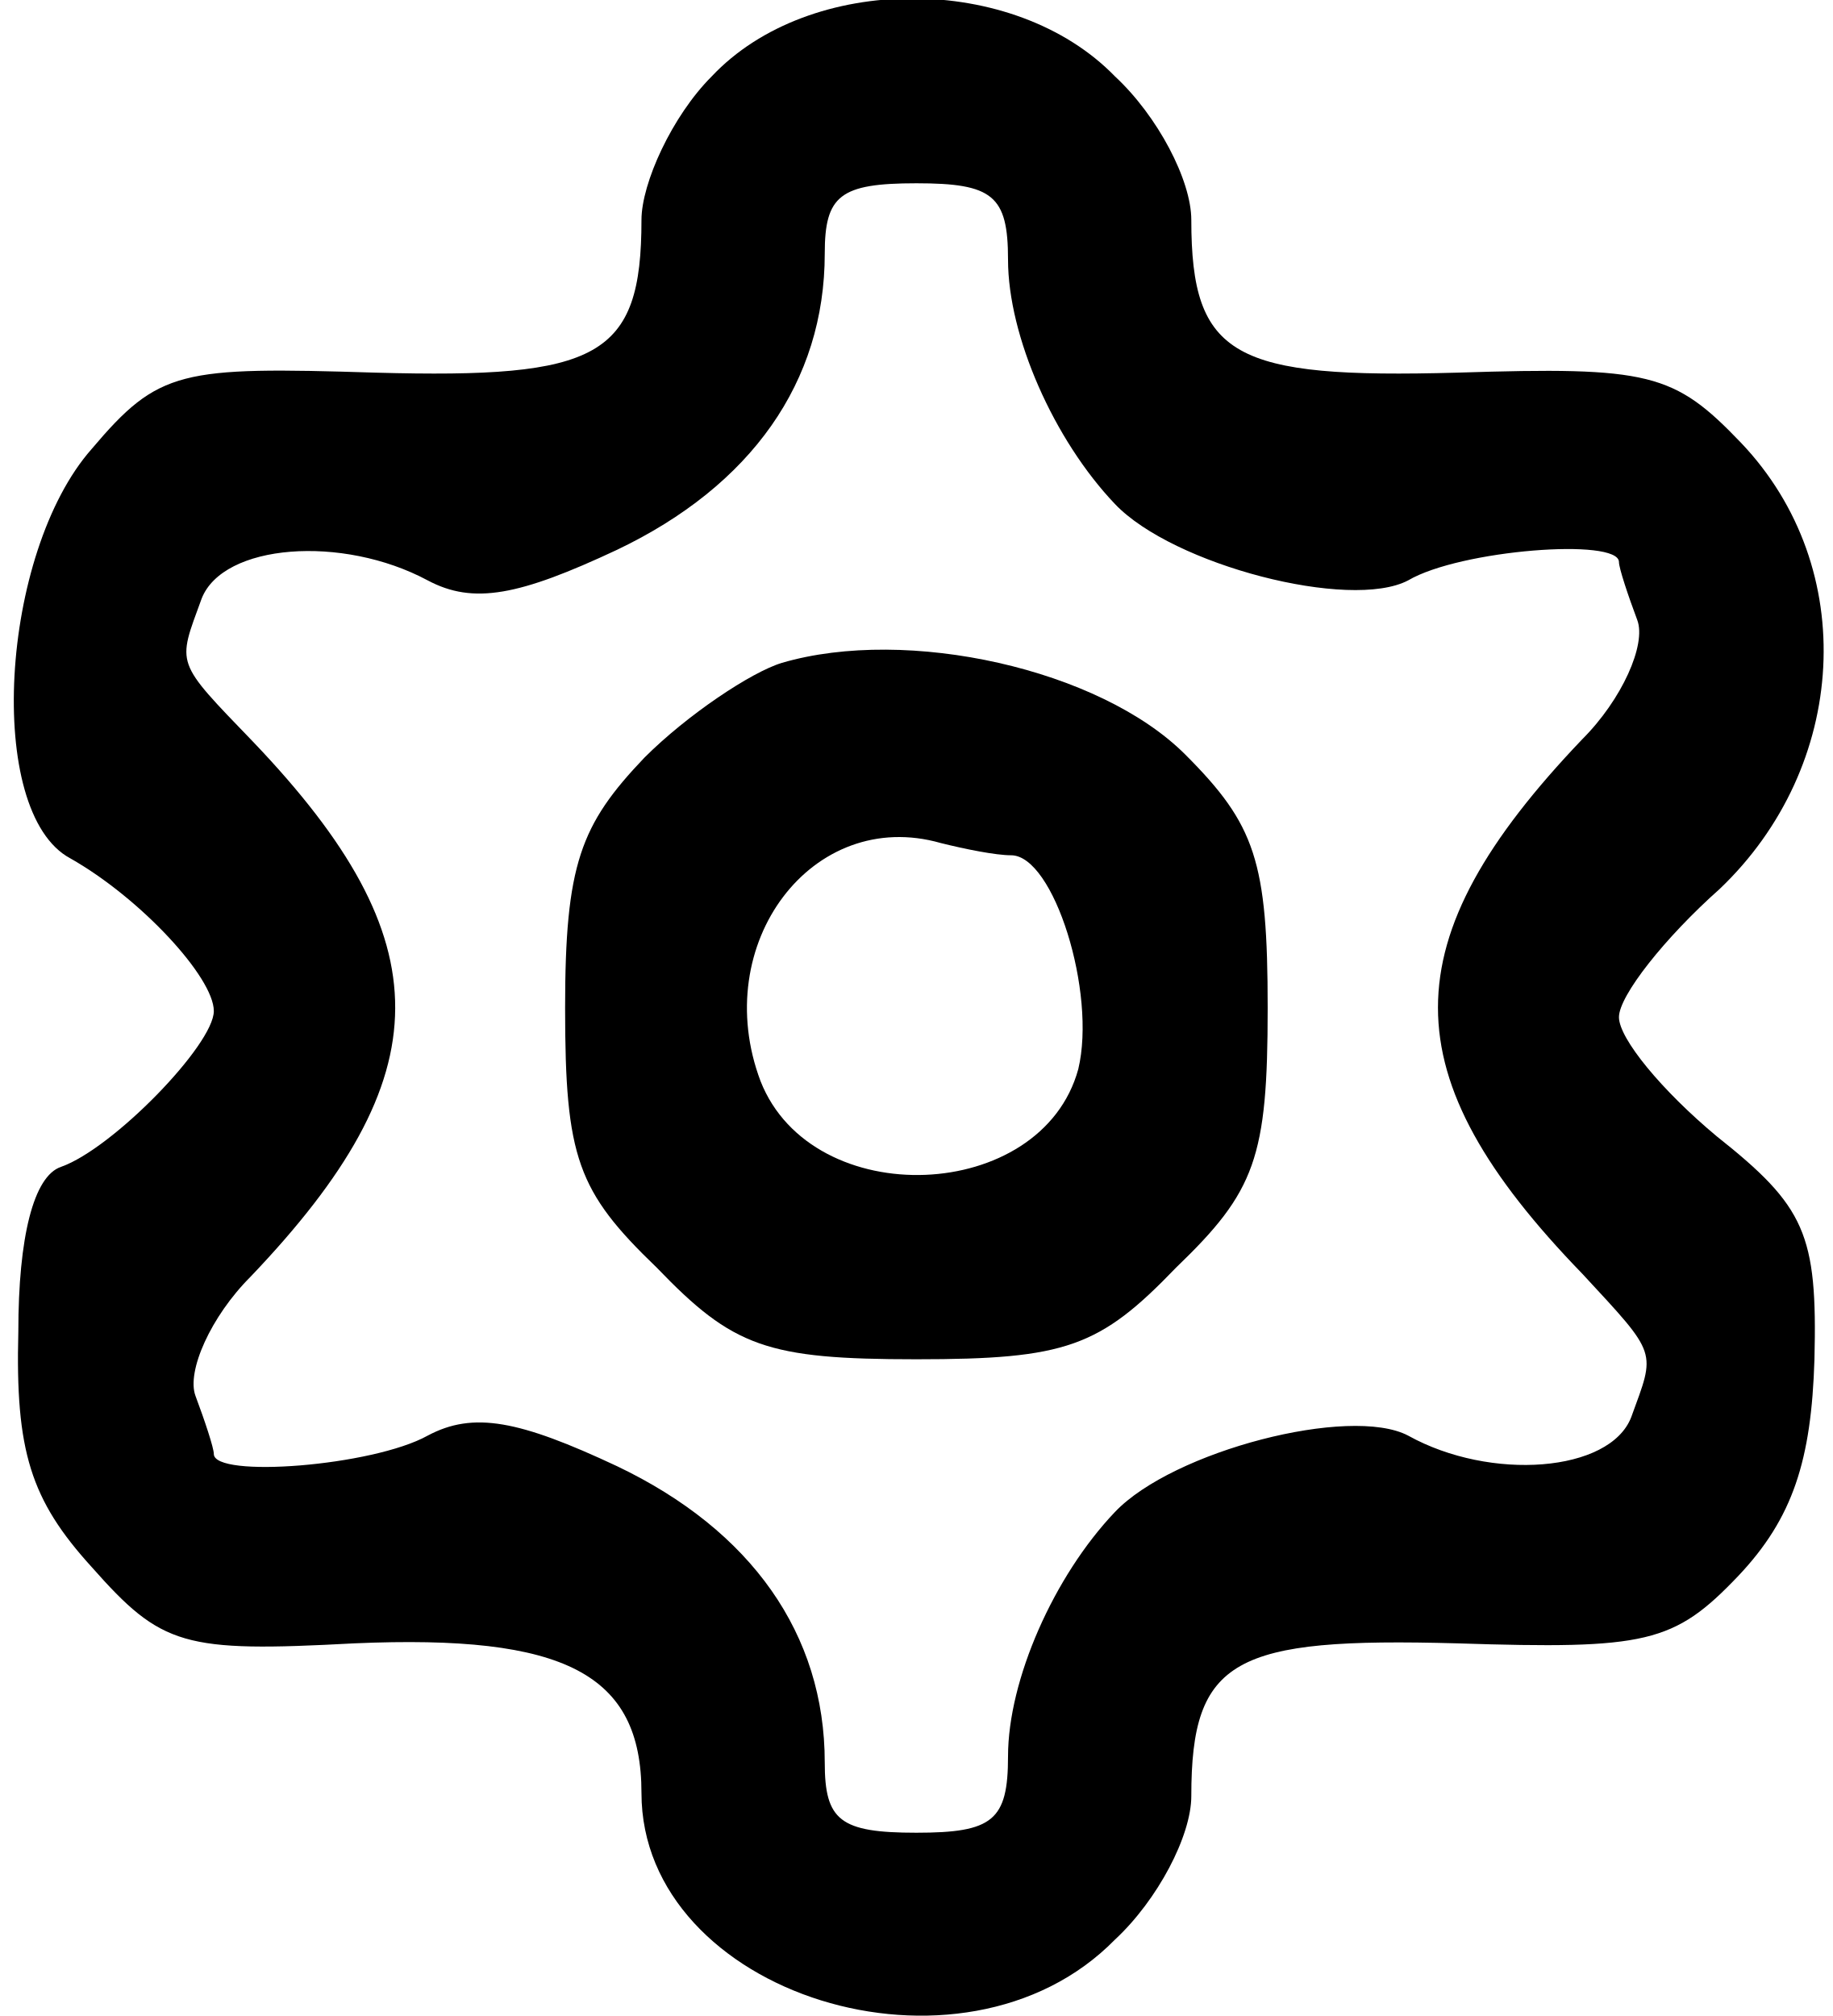
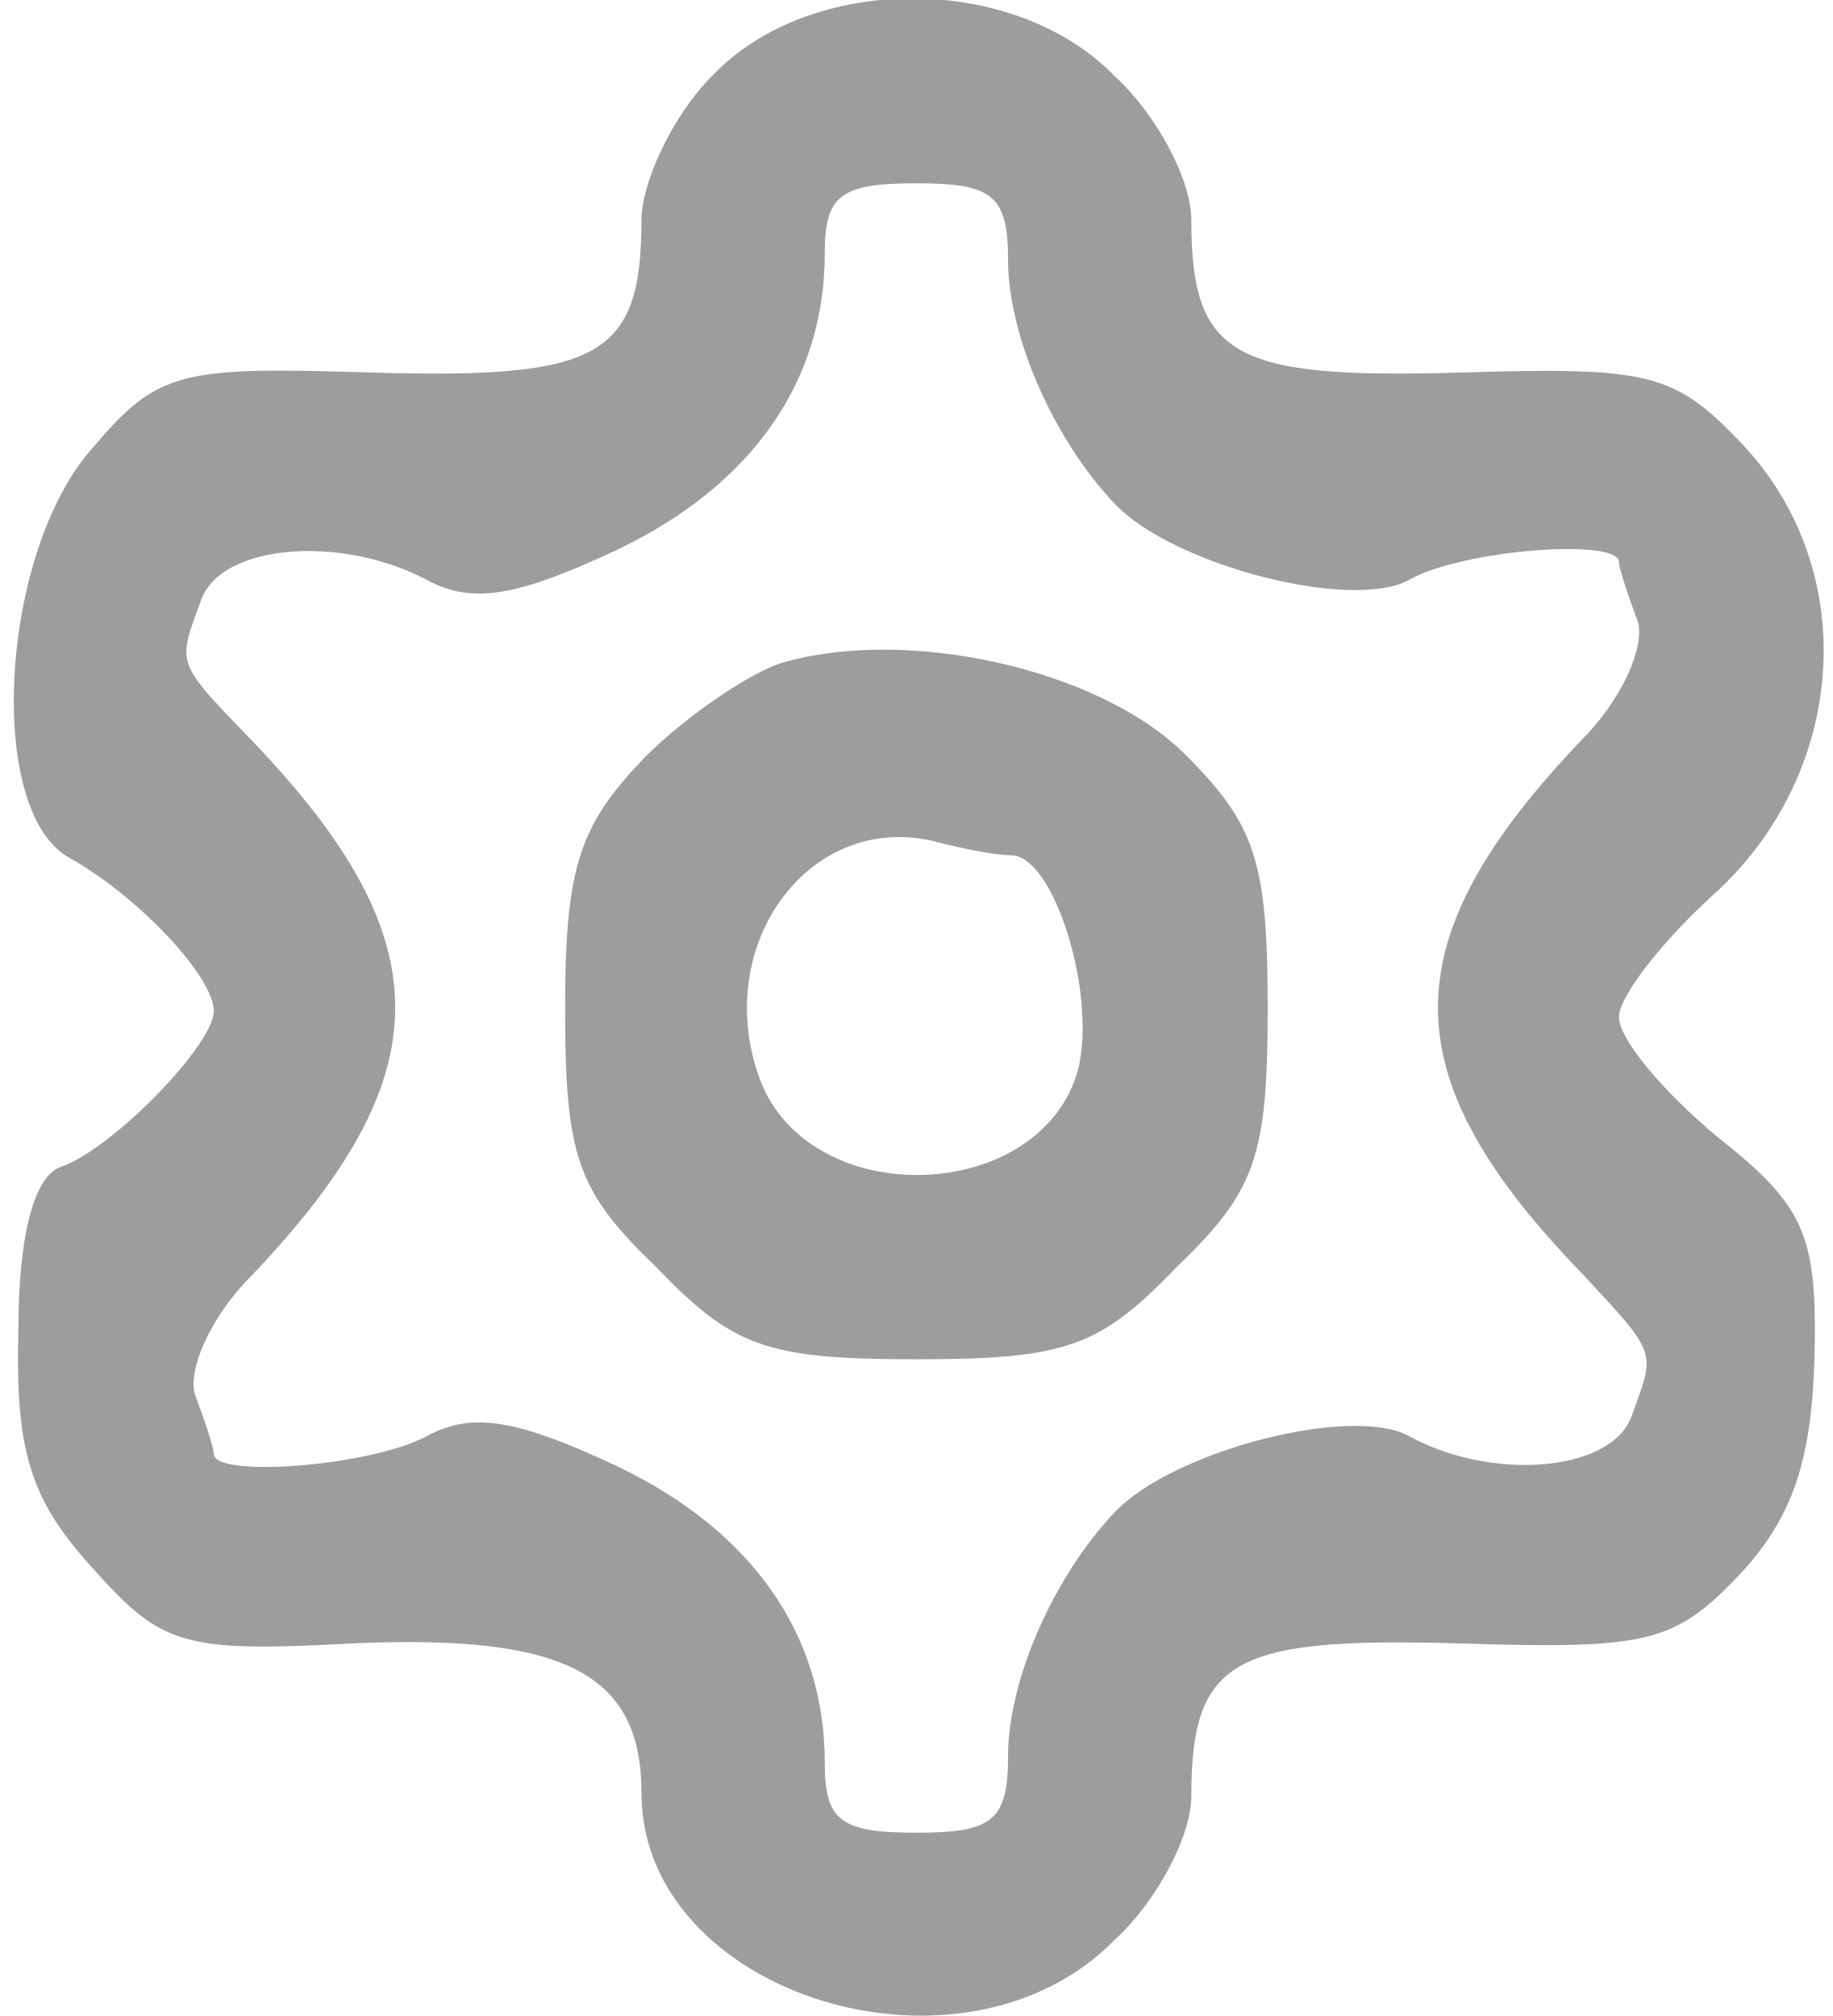
<svg xmlns="http://www.w3.org/2000/svg" version="1.0" width="60pt" height="66pt" viewBox="0 0 60 66" preserveAspectRatio="xMidYMid meet">
-   <g transform="translate(0,66) scale(0.1,-0.1)" fill="currentColor" fill-rule="nonzero" stroke="none">
+   <g transform="translate(0,66) scale(0.1,-0.1)" fill="#9d9d9d" fill-rule="nonzero" stroke="none">
    <path d="M233 635 c-13 -13 -23 -35 -23 -47 0 -45 -14 -52 -87 -50 -64 2 -71 1 -93 -25 -30 -34 -35 -119 -7 -134 23 -13 47 -39 47 -50 0 -11 -33 -45 -50 -51 -9 -3 -14 -23 -14 -54 -1 -39 4 -55 24 -77 23 -26 30 -28 86 -25 69 3 94 -10 94 -49 0 -66 105 -99 155 -48 14 13 25 34 25 47 0 45 14 52 87 50 62 -2 71 0 92 22 18 19 24 38 25 71 1 41 -3 50 -32 73 -18 15 -32 32 -32 39 0 7 15 26 33 42 42 40 46 105 7 146 -22 23 -30 25 -93 23 -73 -2 -87 5 -87 50 0 13 -11 34 -25 47 -33 34 -100 34 -132 0z m97 -60 c0 -25 15 -59 35 -80 19 -20 77 -35 96 -25 17 10 69 14 69 6 0 -2 3 -11 6 -19 3 -8 -5 -26 -18 -39 -63 -66 -63 -110 0 -175 25 -27 24 -25 16 -47 -7 -18 -46 -21 -73 -6 -19 10 -77 -5 -96 -25 -20 -21 -35 -55 -35 -80 0 -21 -5 -25 -30 -25 -25 0 -30 4 -30 23 0 42 -24 76 -68 97 -32 15 -47 18 -62 10 -18 -10 -70 -14 -70 -6 0 2 -3 11 -6 19 -3 8 5 26 18 39 63 66 63 110 1 175 -26 27 -25 25 -17 47 7 18 46 21 74 6 15 -8 30 -5 62 10 44 21 68 55 68 97 0 19 5 23 30 23 25 0 30 -4 30 -25z" />
    <path d="M256 443 c-10 -3 -31 -17 -45 -31 -21 -22 -26 -35 -26 -82 0 -49 4 -60 30 -85 25 -26 36 -30 85 -30 49 0 60 4 85 30 26 25 30 36 30 85 0 48 -4 60 -27 83 -28 28 -91 42 -132 30z m75 -63 c14 0 28 -45 22 -70 -12 -44 -87 -47 -104 -4 -17 45 17 90 59 78 8 -2 18 -4 23 -4z" />
  </g>
</svg>
